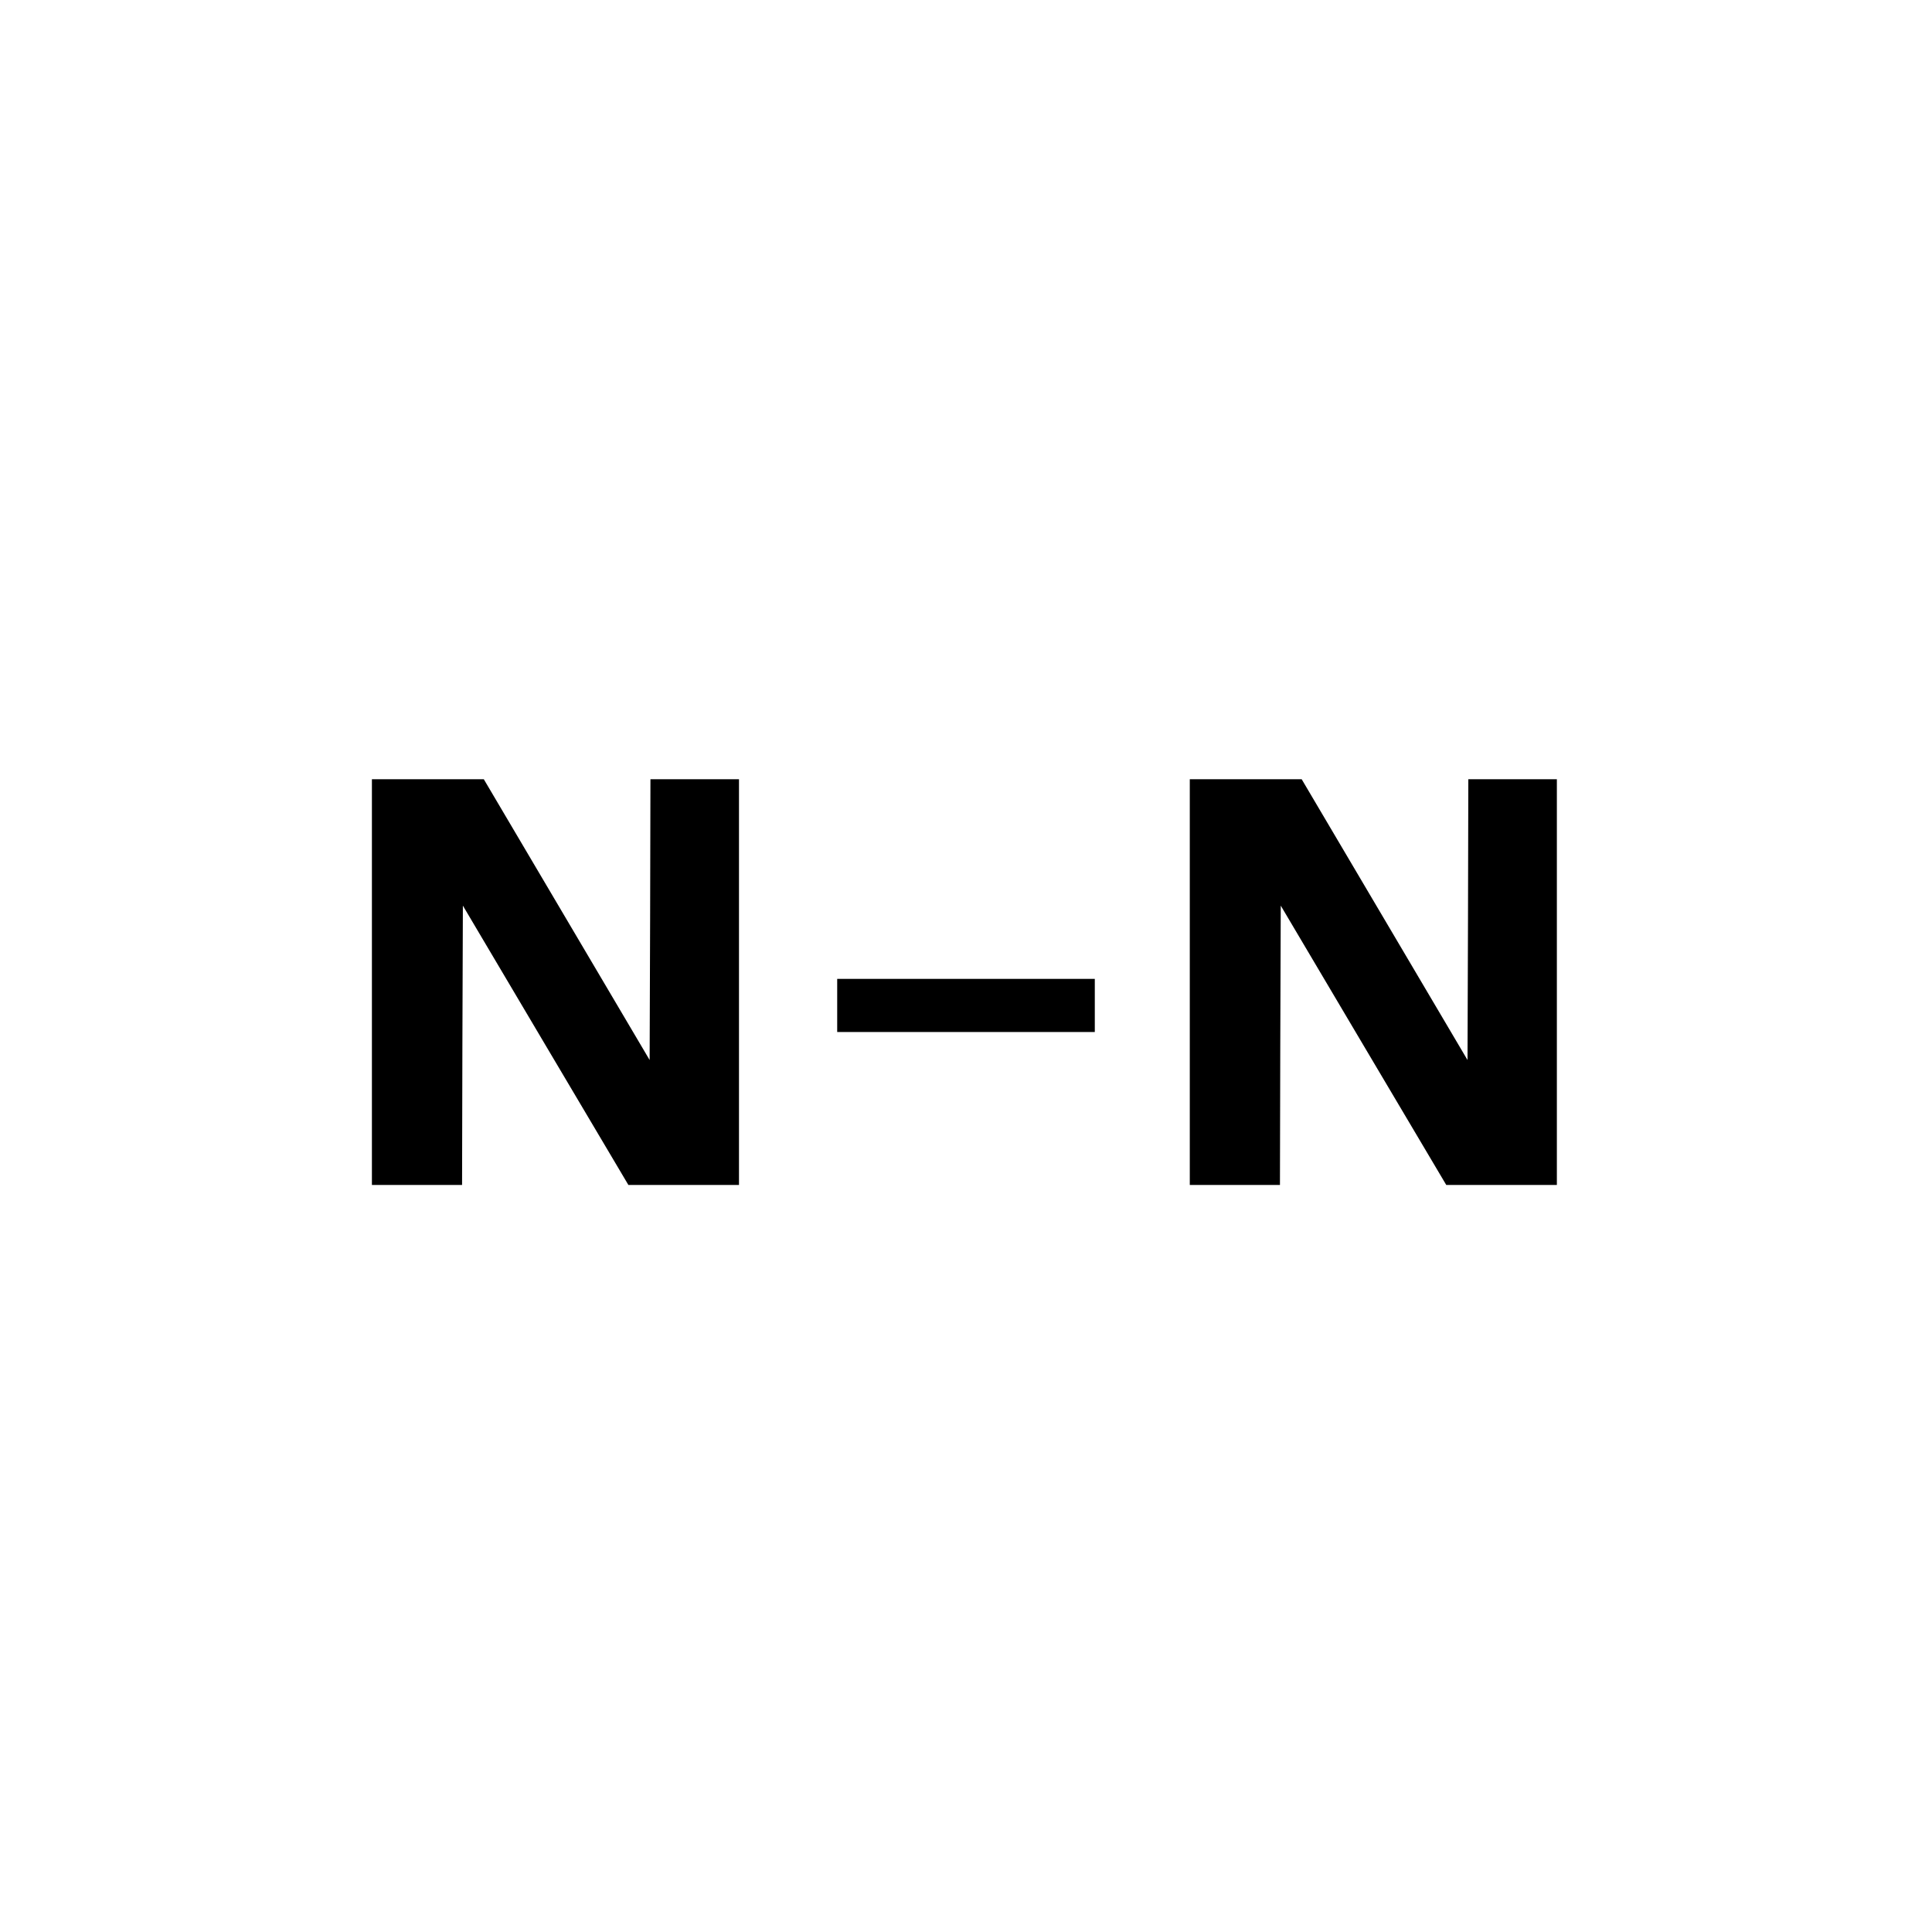
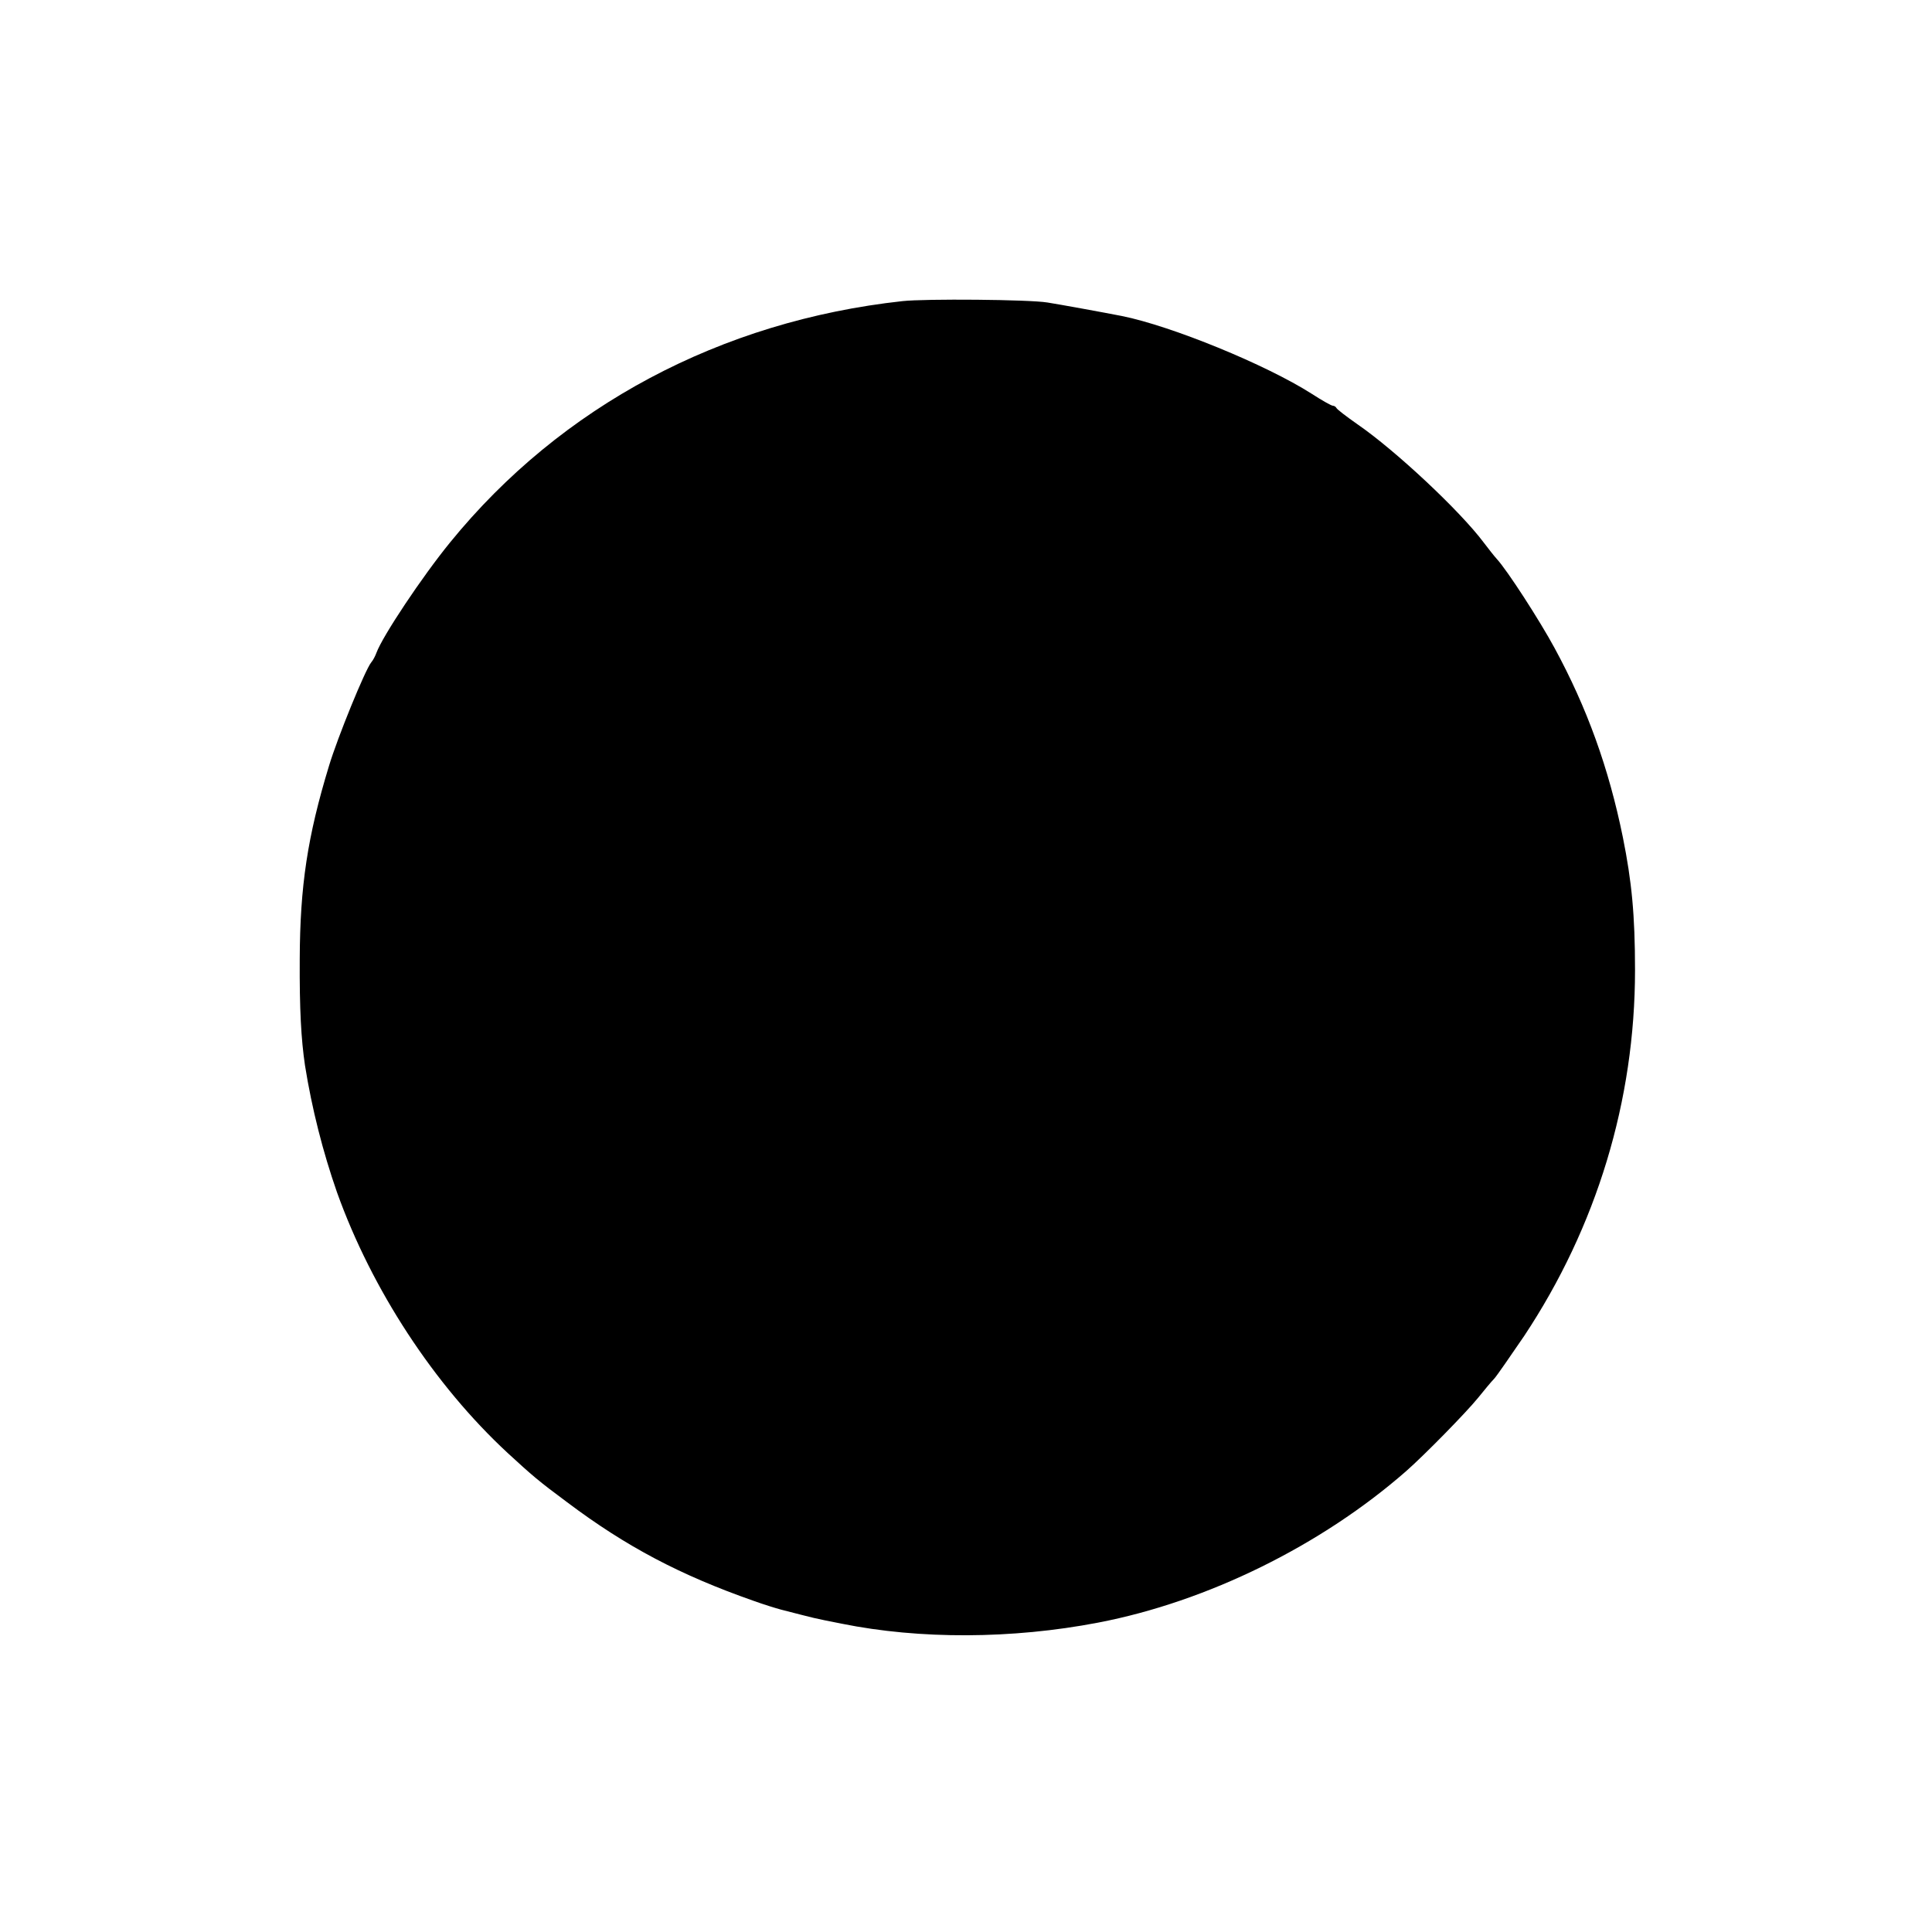
- <svg xmlns="http://www.w3.org/2000/svg" version="1.0" width="1200pt" height="1200pt" viewBox="0 0 1200 1200" preserveAspectRatio="xMidYMid meet">
-   <g transform="translate(0,1200) scale(0.1,-0.1)" fill="#000000" stroke="none">
-     <path d="M2310 5900 l0 -1260 280 0 280 0 2 867 3 868 514 -868 514 -867 343 0 344 0 0 1260 0 1260 -275 0 -275 0 -2 -872 -3 -872 -515 872 -515 872 -347 0 -348 0 0 -1260z" />
-     <path d="M7390 5900 l0 -1260 280 0 280 0 2 867 3 868 514 -868 514 -867 343 0 344 0 0 1260 0 1260 -275 0 -275 0 -2 -872 -3 -872 -515 872 -515 872 -347 0 -348 0 0 -1260z" />
-     <path d="M5200 5755 l0 -165 800 0 800 0 0 165 0 165 -800 0 -800 0 0 -165z" />
+ <svg xmlns="http://www.w3.org/2000/svg" version="1.0" width="700pt" height="700pt" viewBox="0 0 700 700" preserveAspectRatio="xMidYMid meet">
+   <g transform="translate(0,700) scale(0.1,-0.1)" fill="#000000" stroke="none">
+     <path d="M3270 5909 c-658 -72 -1237 -380 -1639 -874 -102 -125 -245 -340 -267 -400 -4 -11 -12 -27 -19 -35 -22 -27 -122 -272 -153 -375 -78 -256 -105 -435 -106 -700 -1 -182 5 -290 19 -385 25 -157 65 -314 116 -460 126 -352 352 -698 619 -945 87 -80 111 -101 215 -178 214 -161 410 -264 675 -357 36 -13 81 -27 100 -32 133 -34 109 -29 220 -51 282 -57 617 -56 929 4 396 76 809 280 1116 549 66 58 217 212 260 265 22 27 48 59 59 70 10 11 58 81 108 154 263 396 402 854 402 1326 0 200 -12 322 -44 481 -51 251 -130 470 -248 687 -53 98 -171 281 -209 322 -10 11 -31 38 -47 59 -86 115 -320 334 -458 429 -40 28 -74 54 -76 59 -2 4 -8 8 -13 8 -5 0 -39 19 -76 43 -166 106 -509 246 -688 282 -61 12 -231 43 -270 49 -66 11 -444 14 -525 5z" />
  </g>
</svg>
